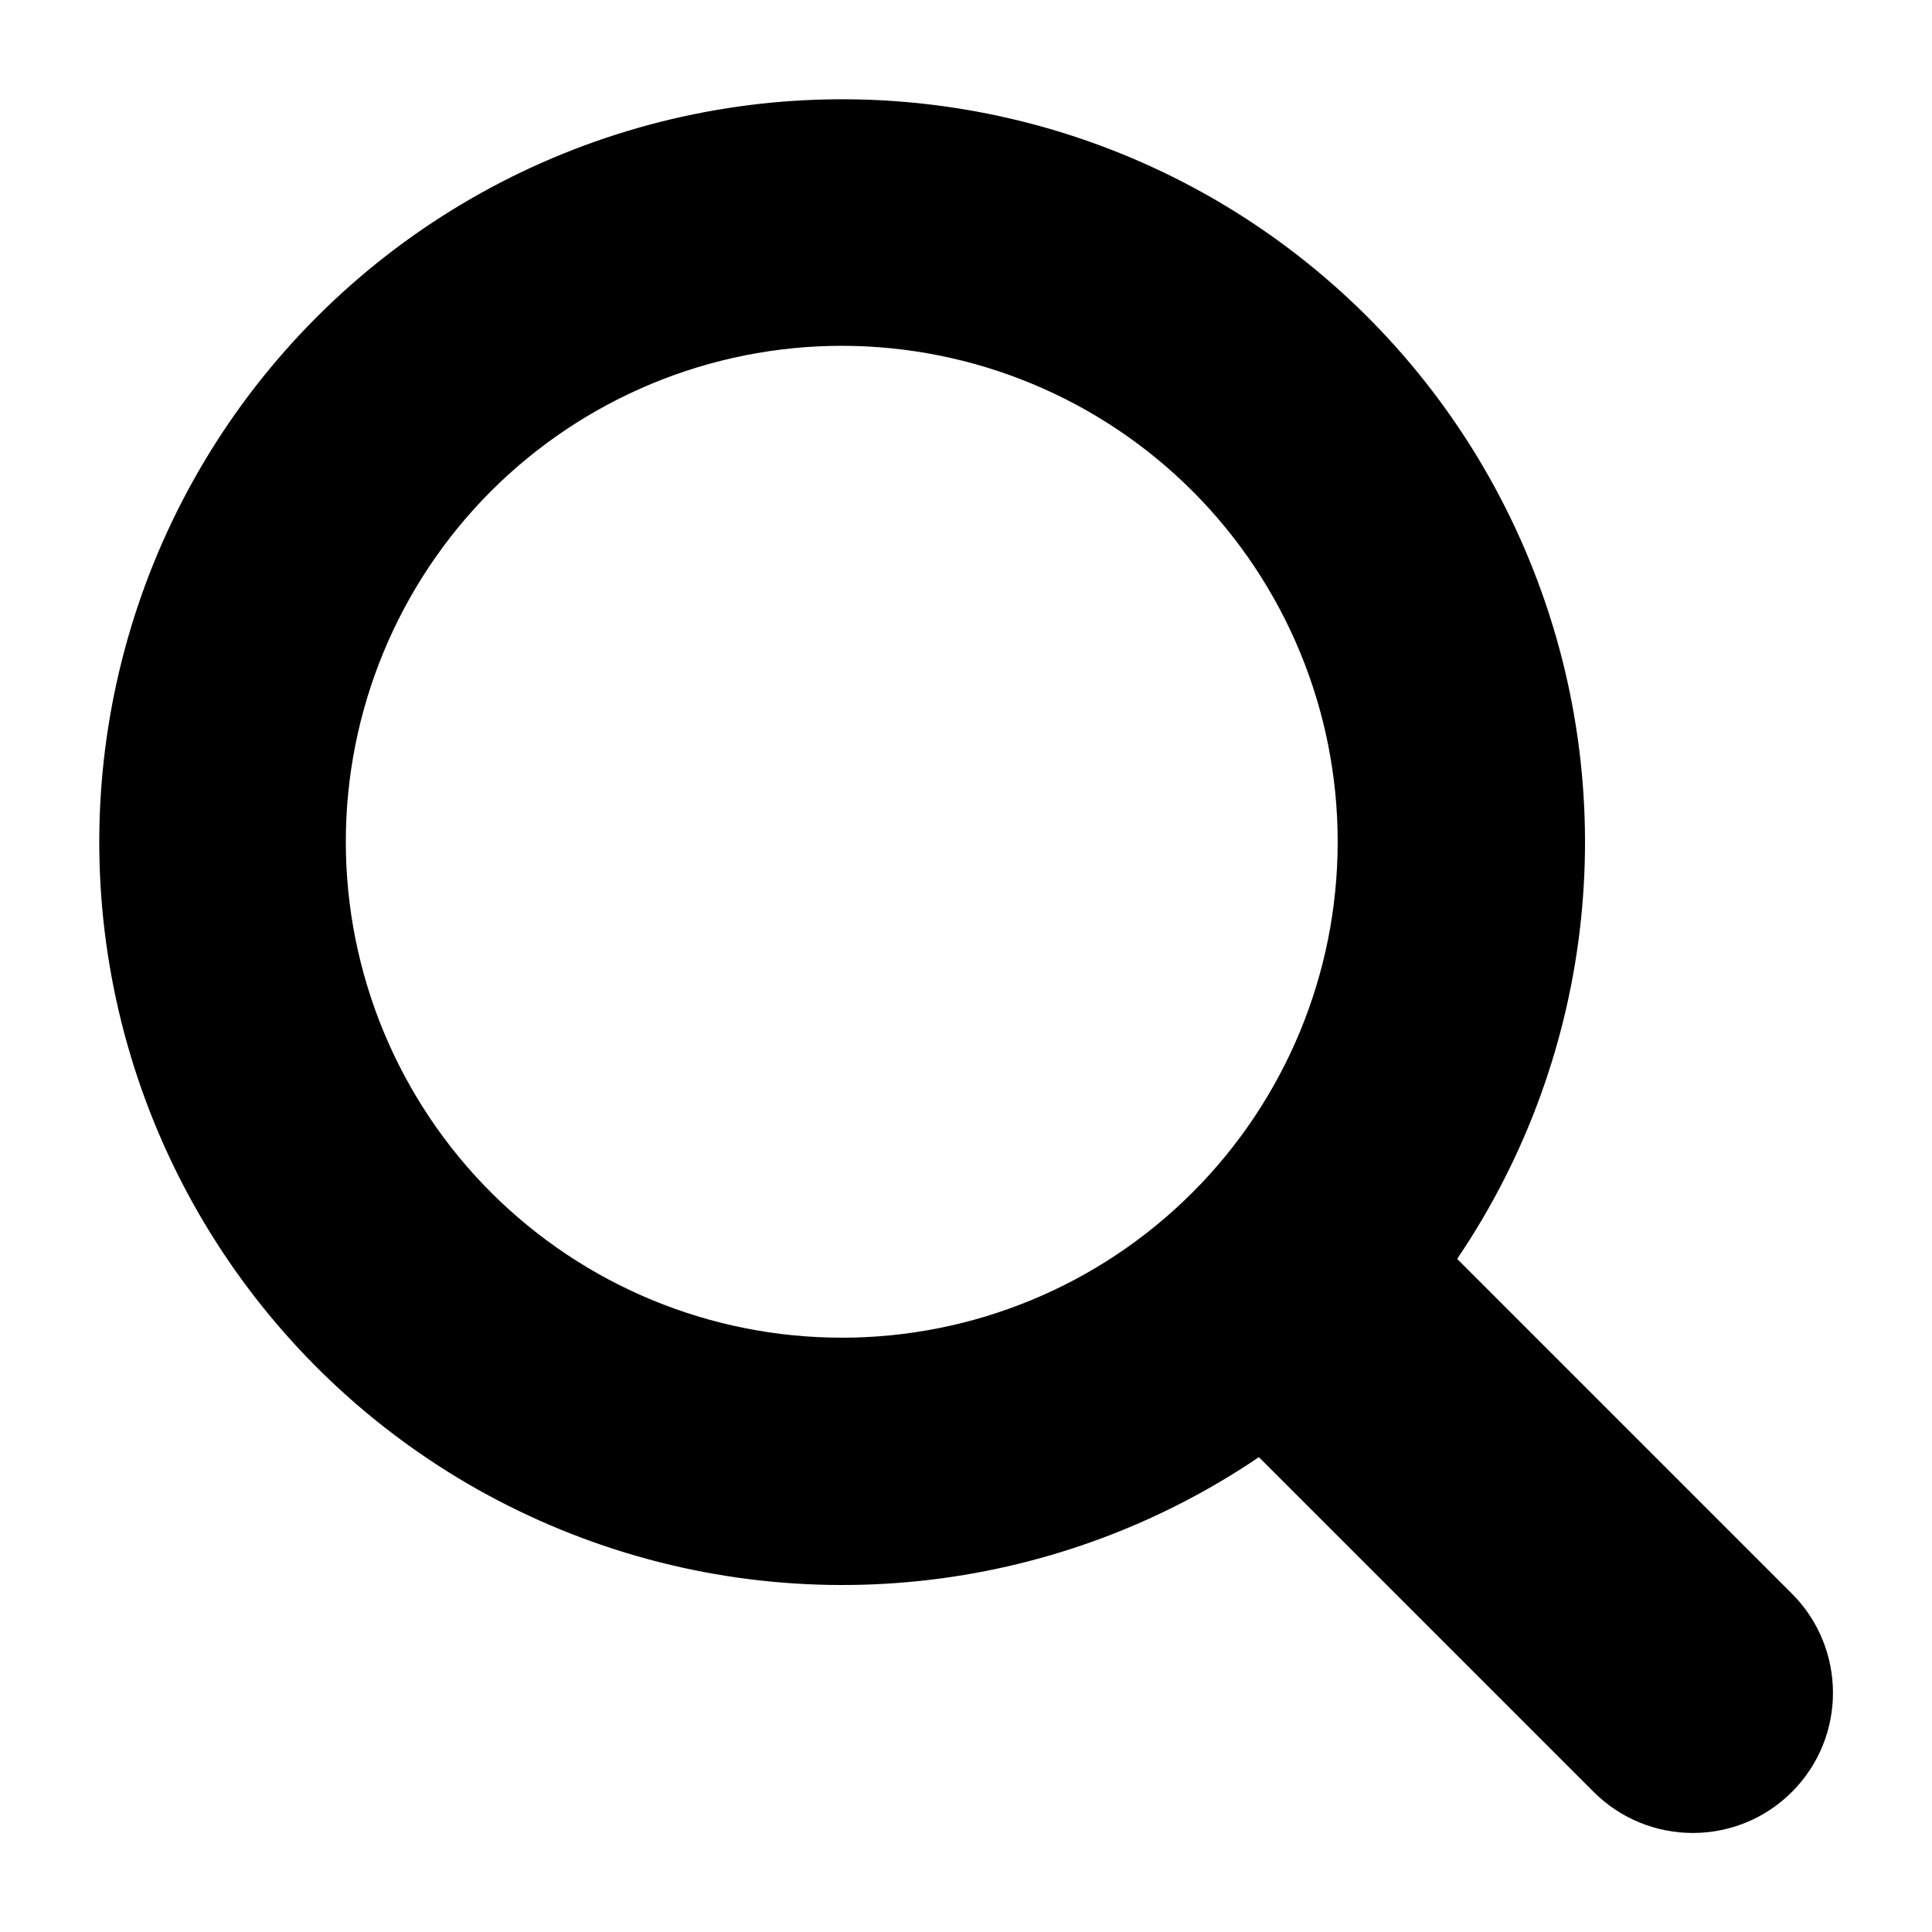
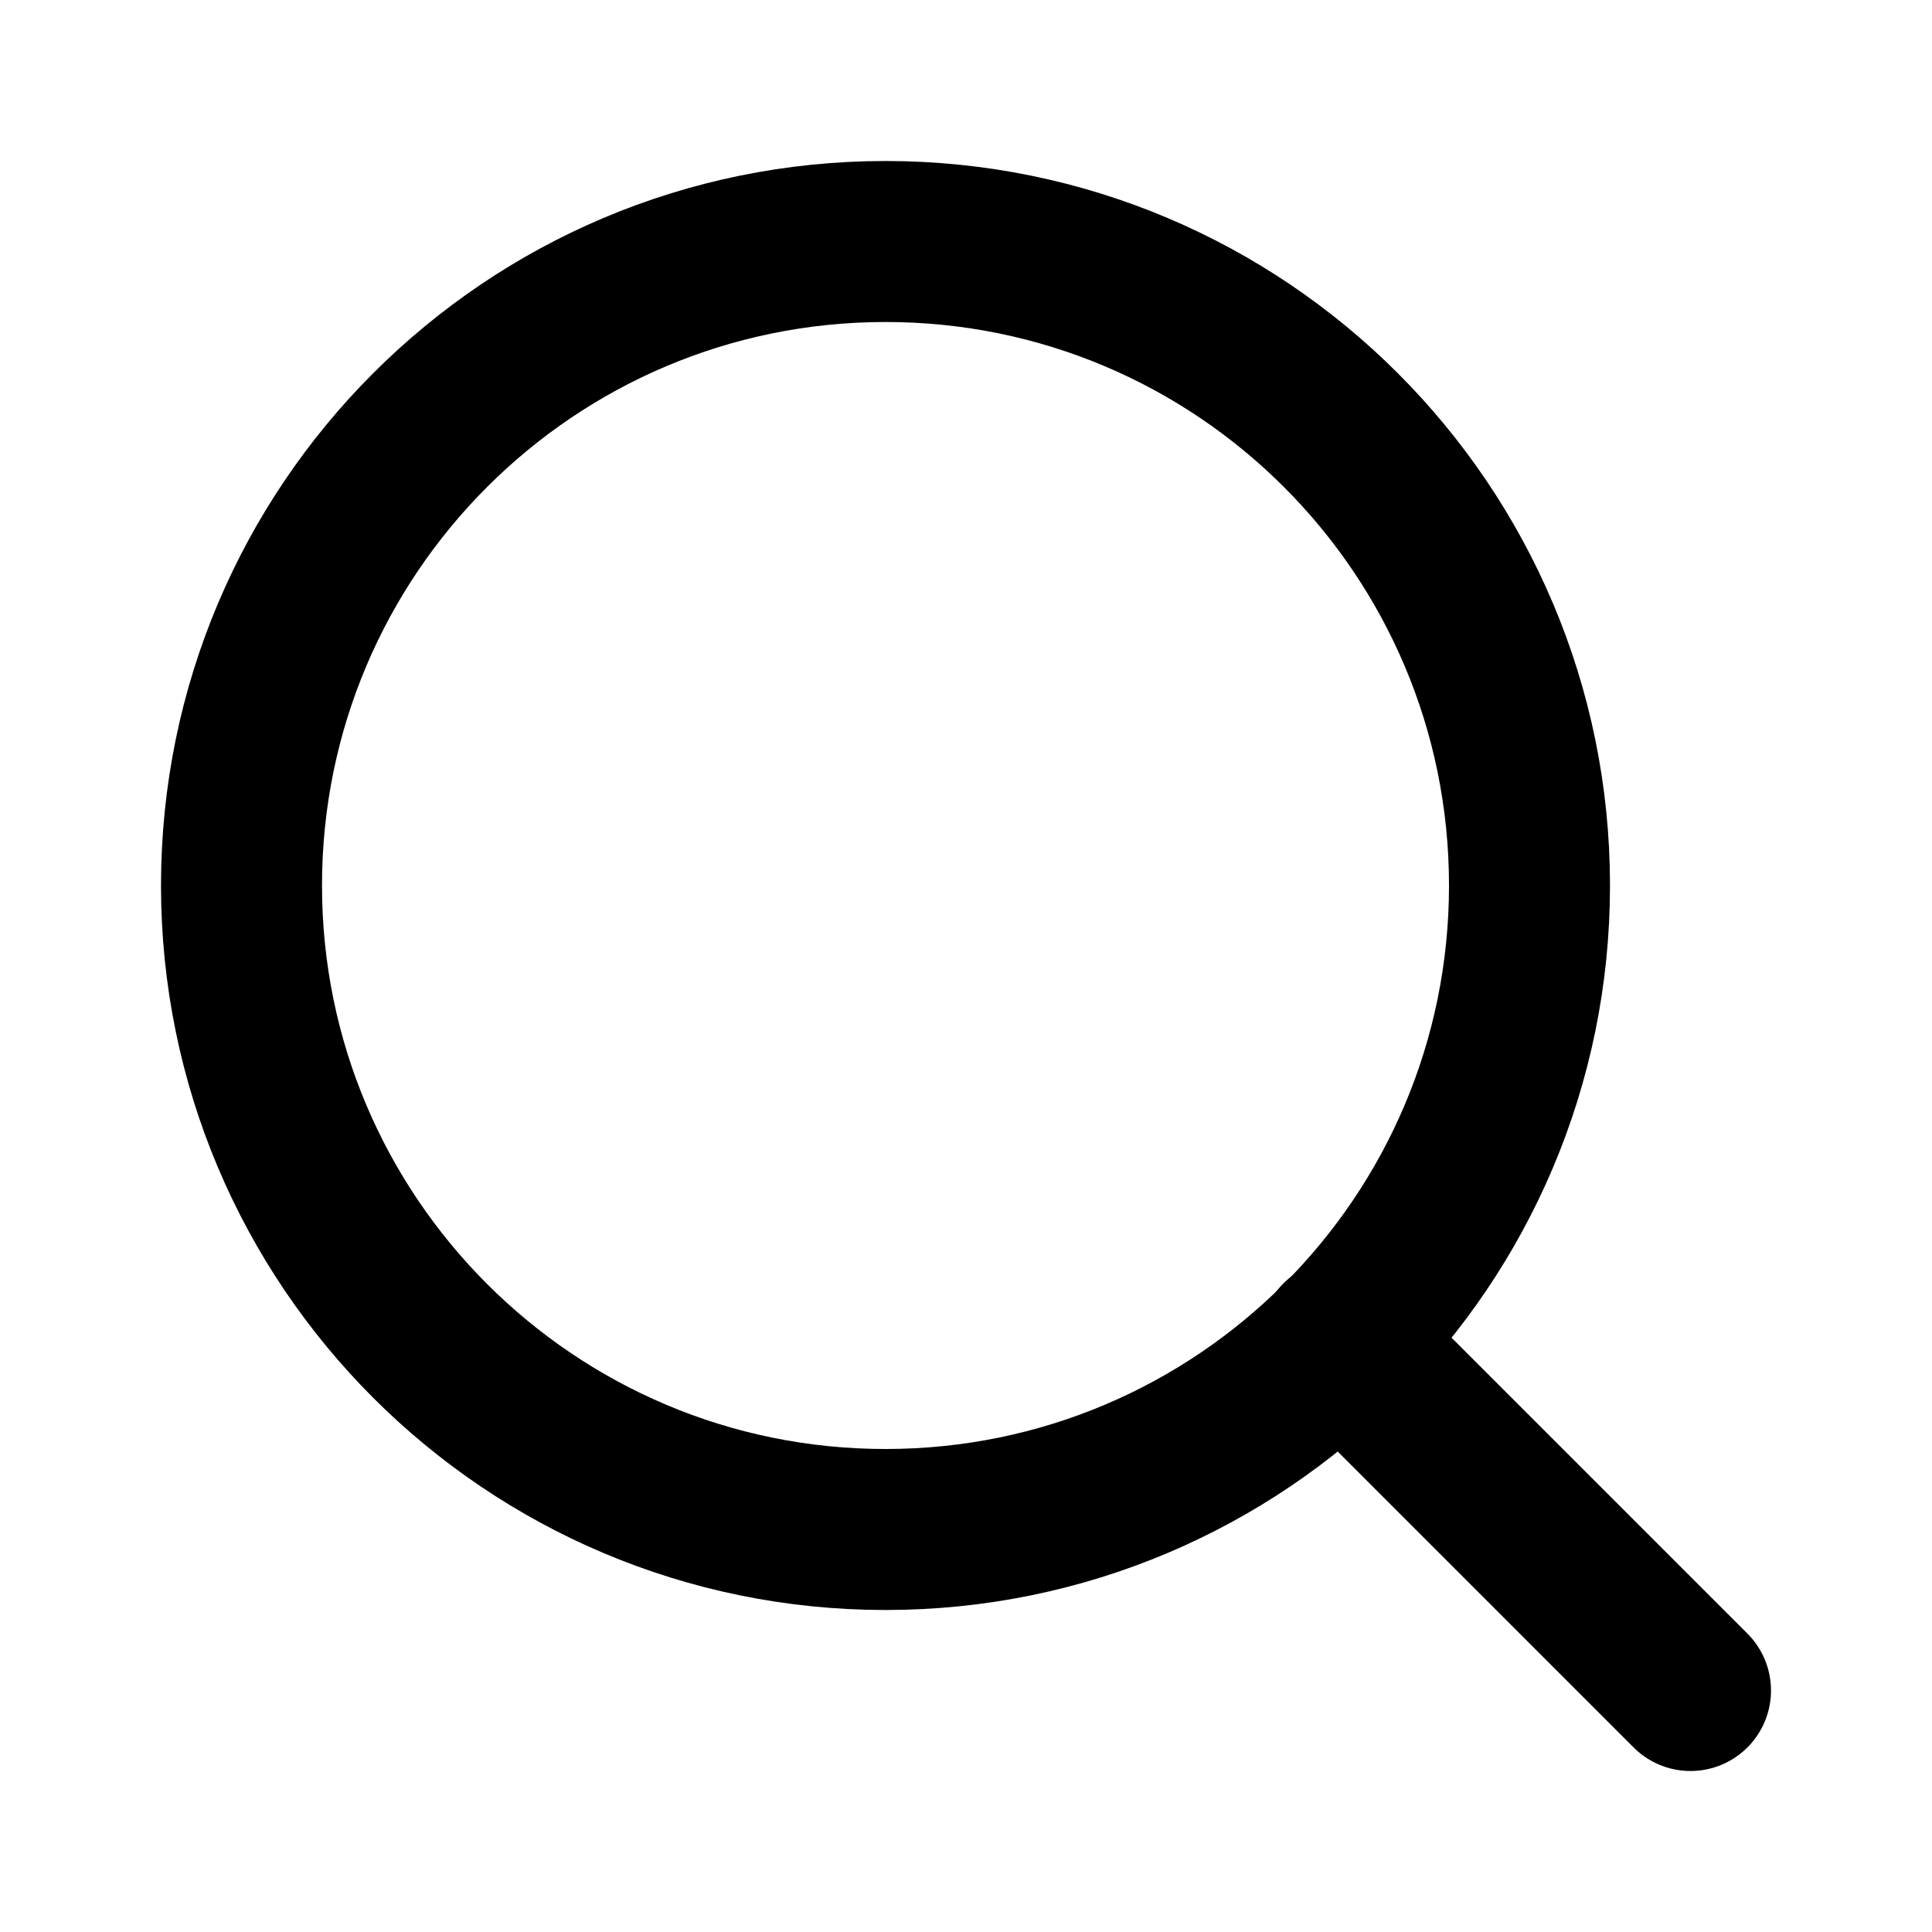
- <svg xmlns="http://www.w3.org/2000/svg" viewBox="0 0 100 100">
-   <path d="m92.75 82.488-17.328-17.328c7.219-10.656 8.629-24.215 3.754-36.129-4.871-11.914-15.383-20.598-28.004-23.137-12.617-2.539-25.668 1.406-34.77 10.508-9.102 9.102-13.047 22.152-10.508 34.77 2.539 12.621 11.223 23.133 23.137 28.004 11.914 4.875 25.473 3.465 36.129-3.754l17.328 17.328c2.836 2.832 7.43 2.832 10.262 0s2.832-7.426 0-10.262zm-49.172-13.25c-6.809 0.004-13.34-2.699-18.156-7.512s-7.519-11.344-7.523-18.152c0-6.809 2.707-13.34 7.519-18.156 4.816-4.812 11.348-7.519 18.156-7.519 6.809 0.004 13.34 2.707 18.152 7.523s7.516 11.348 7.512 18.156c0 6.809-2.703 13.336-7.516 18.145-4.809 4.812-11.336 7.516-18.145 7.516z" fill-rule="evenodd" />
+ <svg xmlns="http://www.w3.org/2000/svg" viewBox="0 0 24 24" class="feather feather-search">
+   <circle fill="none" stroke="currentColor" stroke-width="2" stroke-linecap="round" stroke-linejoin="round" cx="11" cy="11" r="8" />
+   <line fill="none" stroke="currentColor" stroke-width="2" stroke-linecap="round" stroke-linejoin="round" x1="21" y1="21" x2="16.65" y2="16.65" />
</svg>
